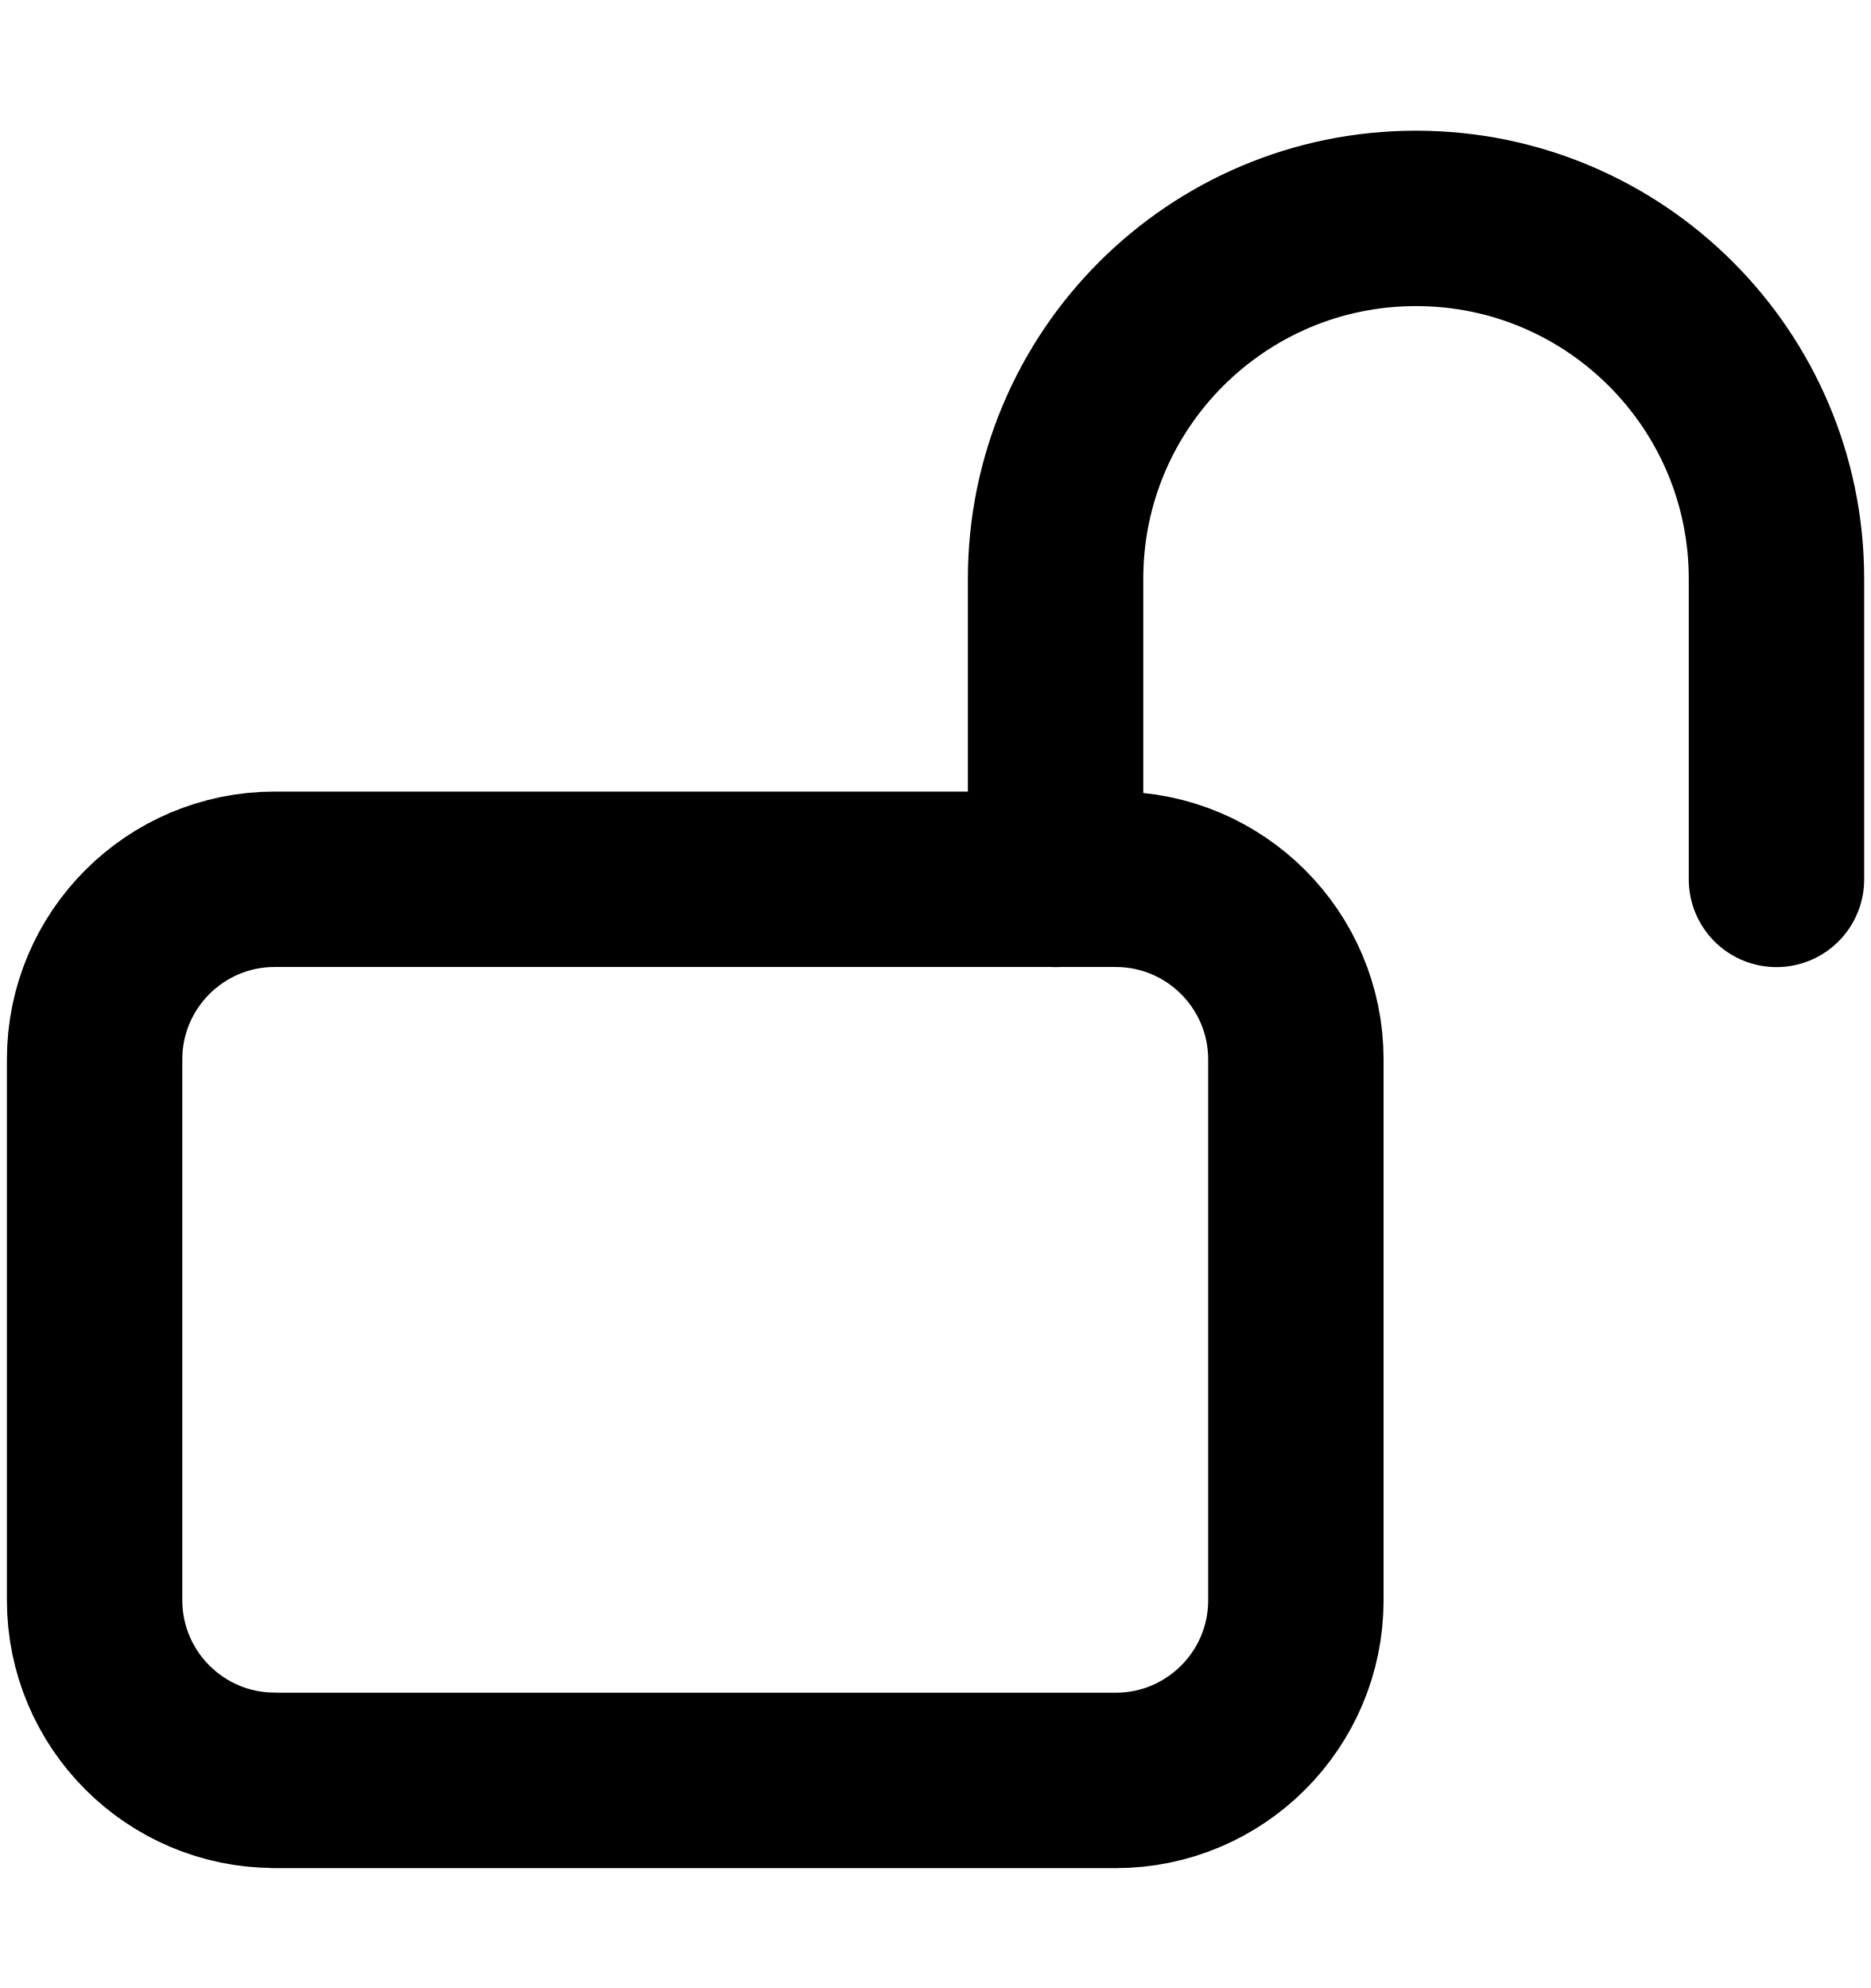
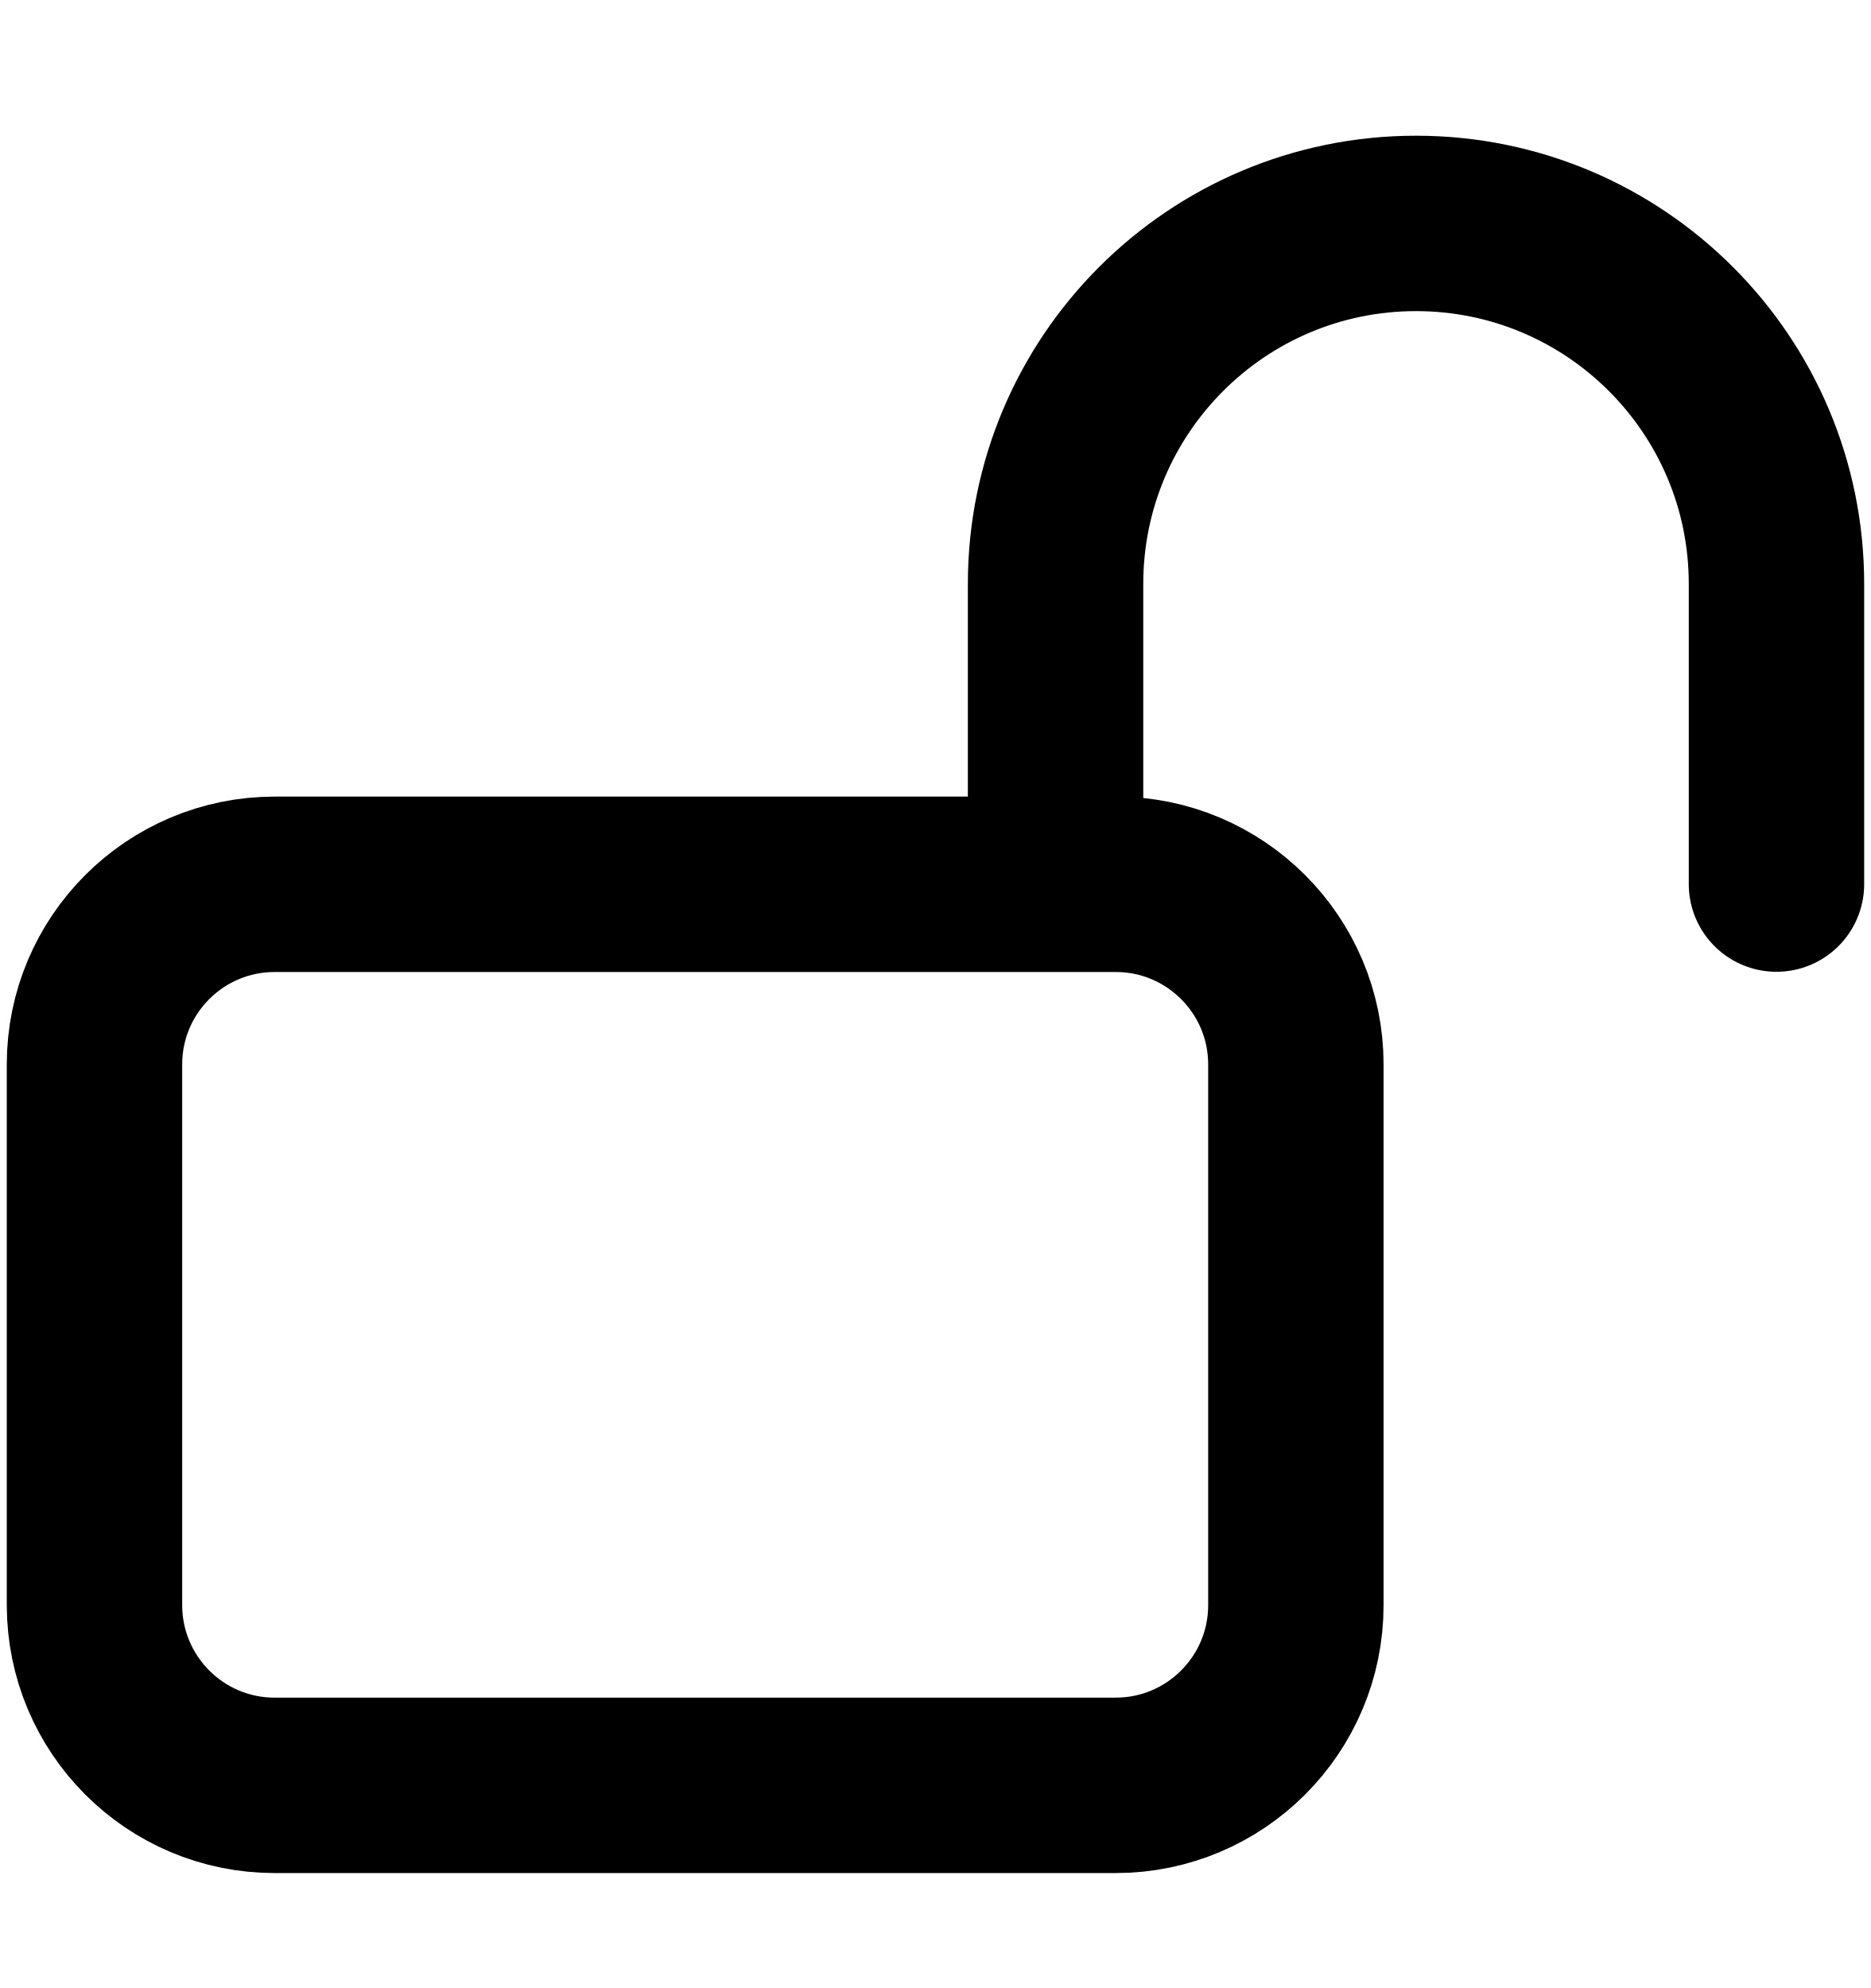
- <svg xmlns="http://www.w3.org/2000/svg" fill="none" viewBox="0 0 16 17" stroke-width="1.5" stroke="currentColor" aria-hidden="true">
-   <path stroke-linecap="round" stroke-linejoin="round" d="M9.027 7.52V4.95a3.082 3.082 0 016.165 0V7.52M2.349 15.225h7.192c.851 0 1.541-.69 1.541-1.54V9.06c0-.851-.69-1.541-1.541-1.541H2.349c-.85 0-1.54.69-1.54 1.54v4.624c0 .851.69 1.541 1.54 1.541z" />
+ <svg viewBox="0 0 16 17" stroke-width="1.5" stroke="currentColor" aria-hidden="true" fill="none">
+   <g clip-path="url(#a)">
+     <path stroke-linecap="round" stroke-linejoin="round" d="M9.027 7.561V4.993a3.082 3.082 0 016.165 0V7.56M2.349 15.267h7.192c.851 0 1.541-.69 1.541-1.541V9.102c0-.85-.69-1.54-1.54-1.54H2.348c-.85 0-1.54.69-1.54 1.54v4.623c0 .852.69 1.542 1.54 1.542z" />
+   </g>
+   <defs>
+     <clipPath id="a">
+       <path d="M0 0h16v16H0z" transform="translate(0 .589)" />
+     </clipPath>
+   </defs>
</svg>
